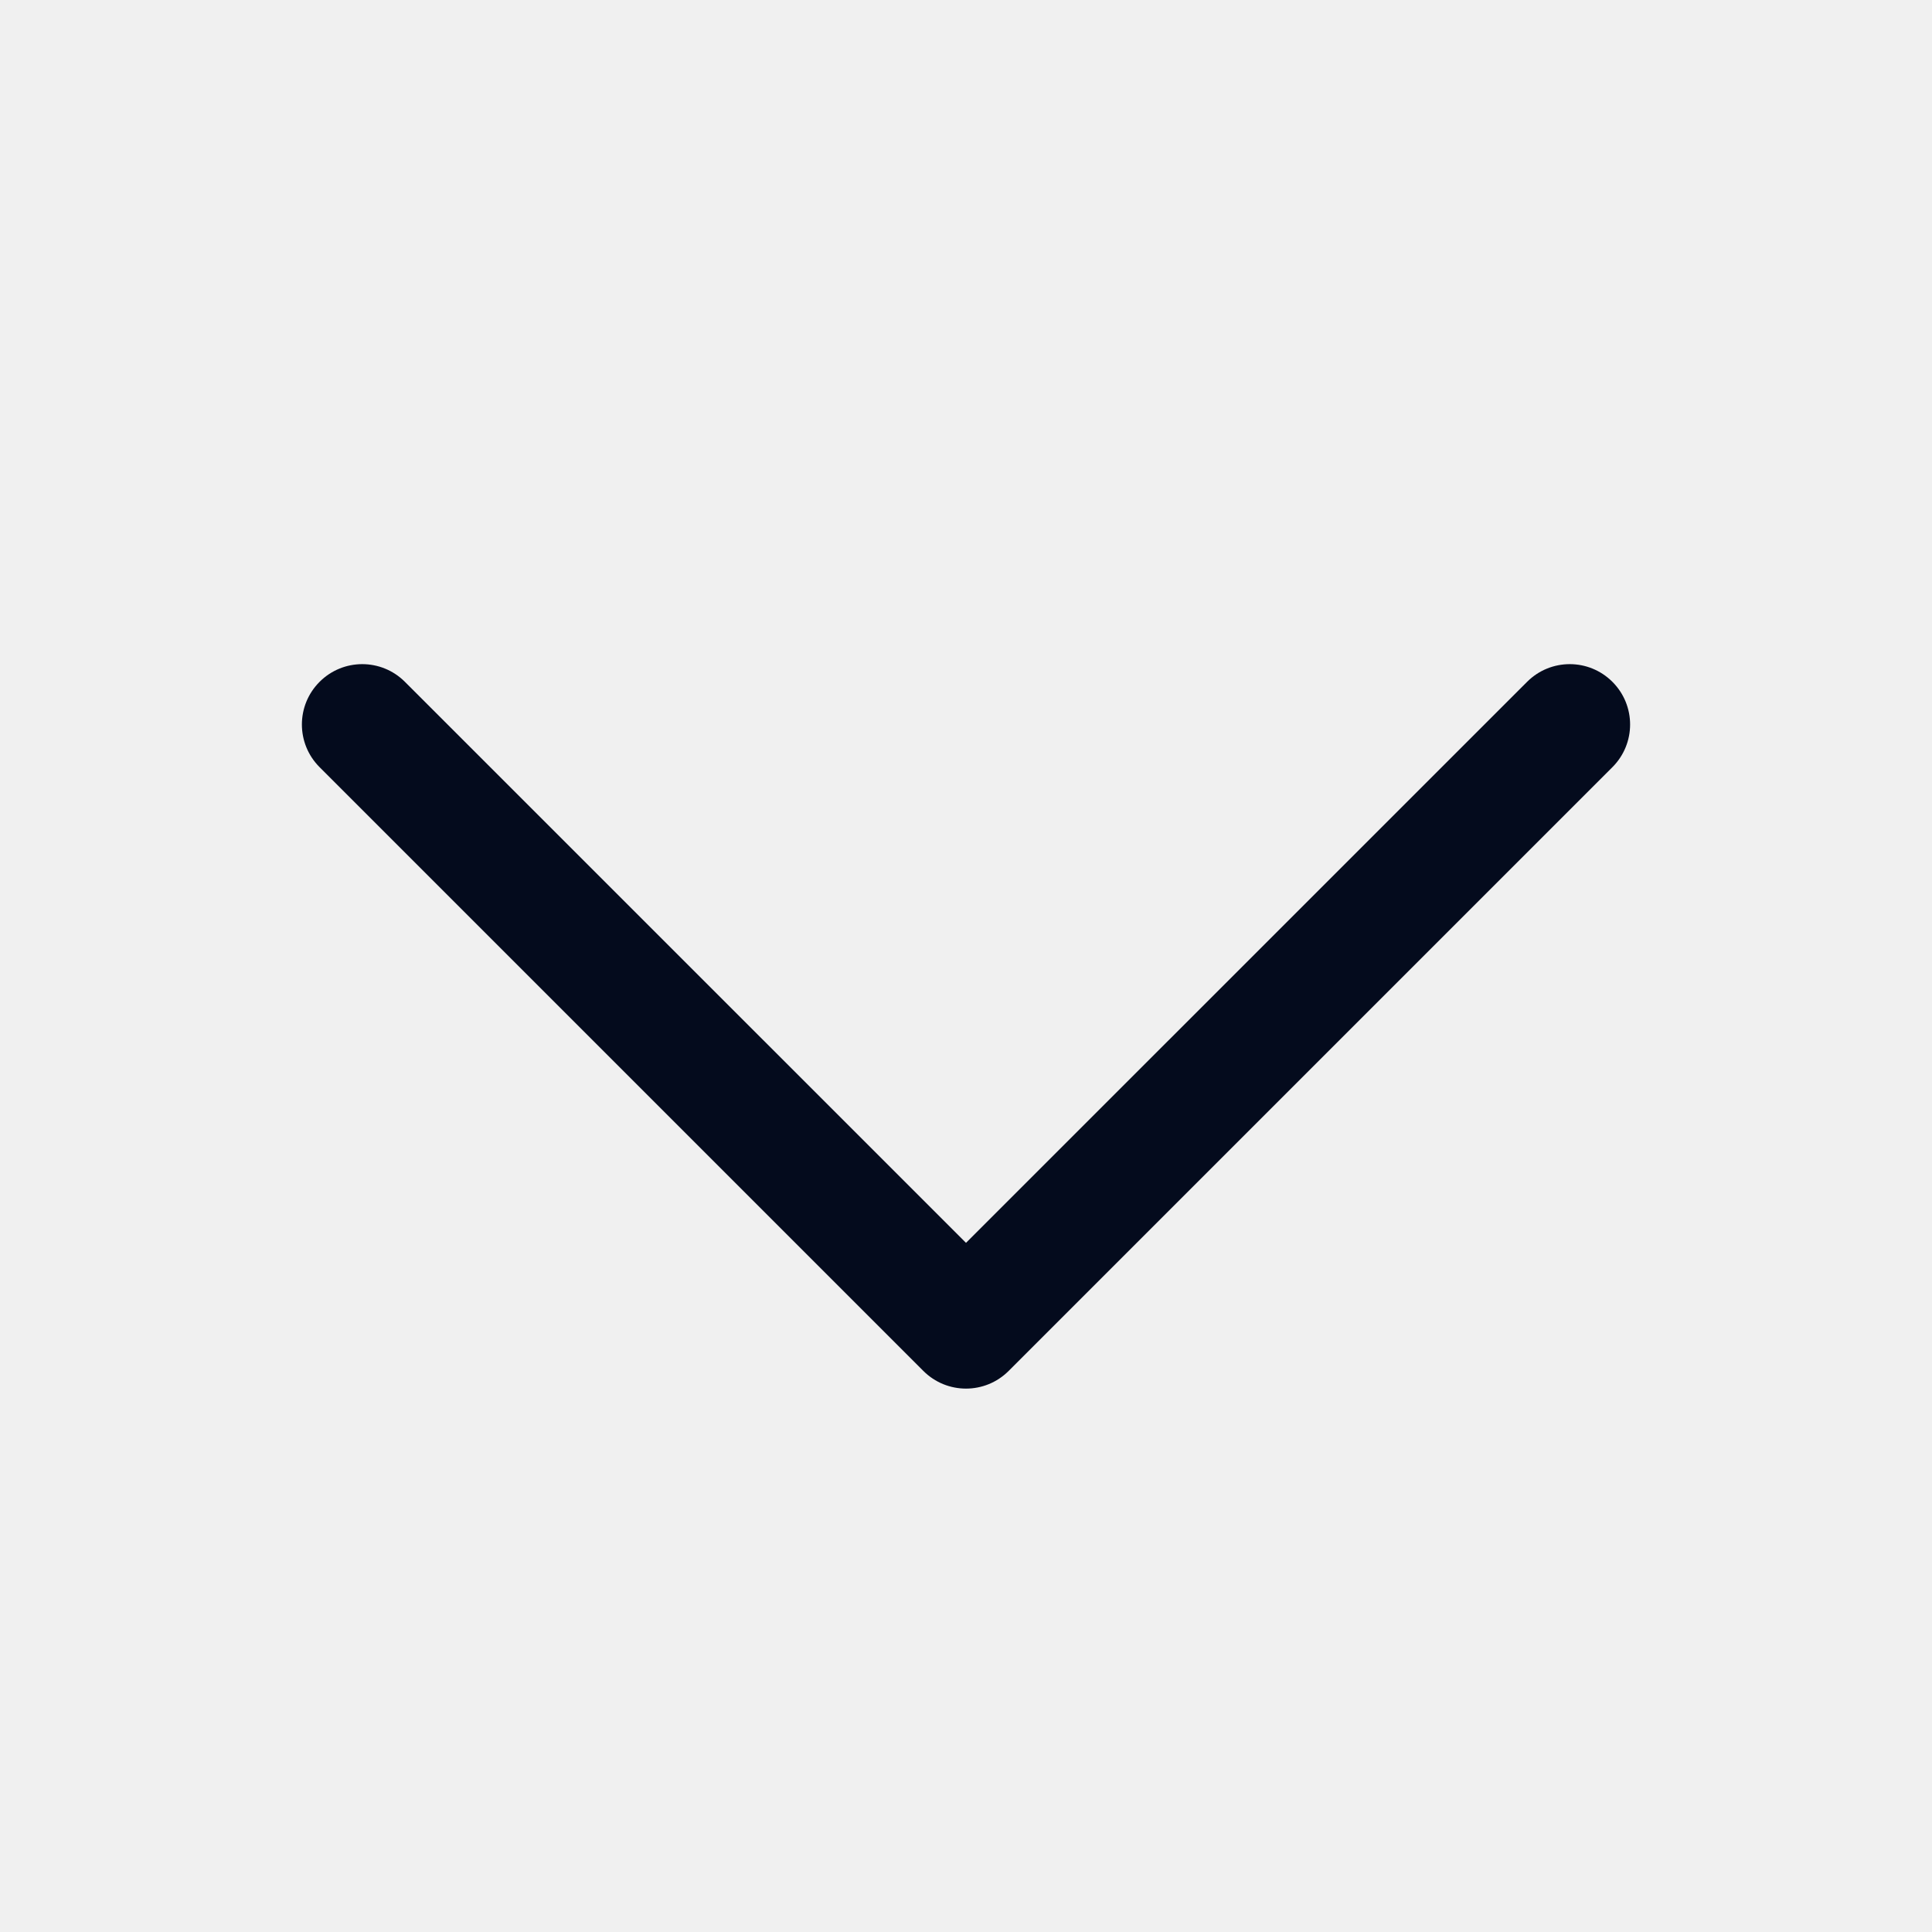
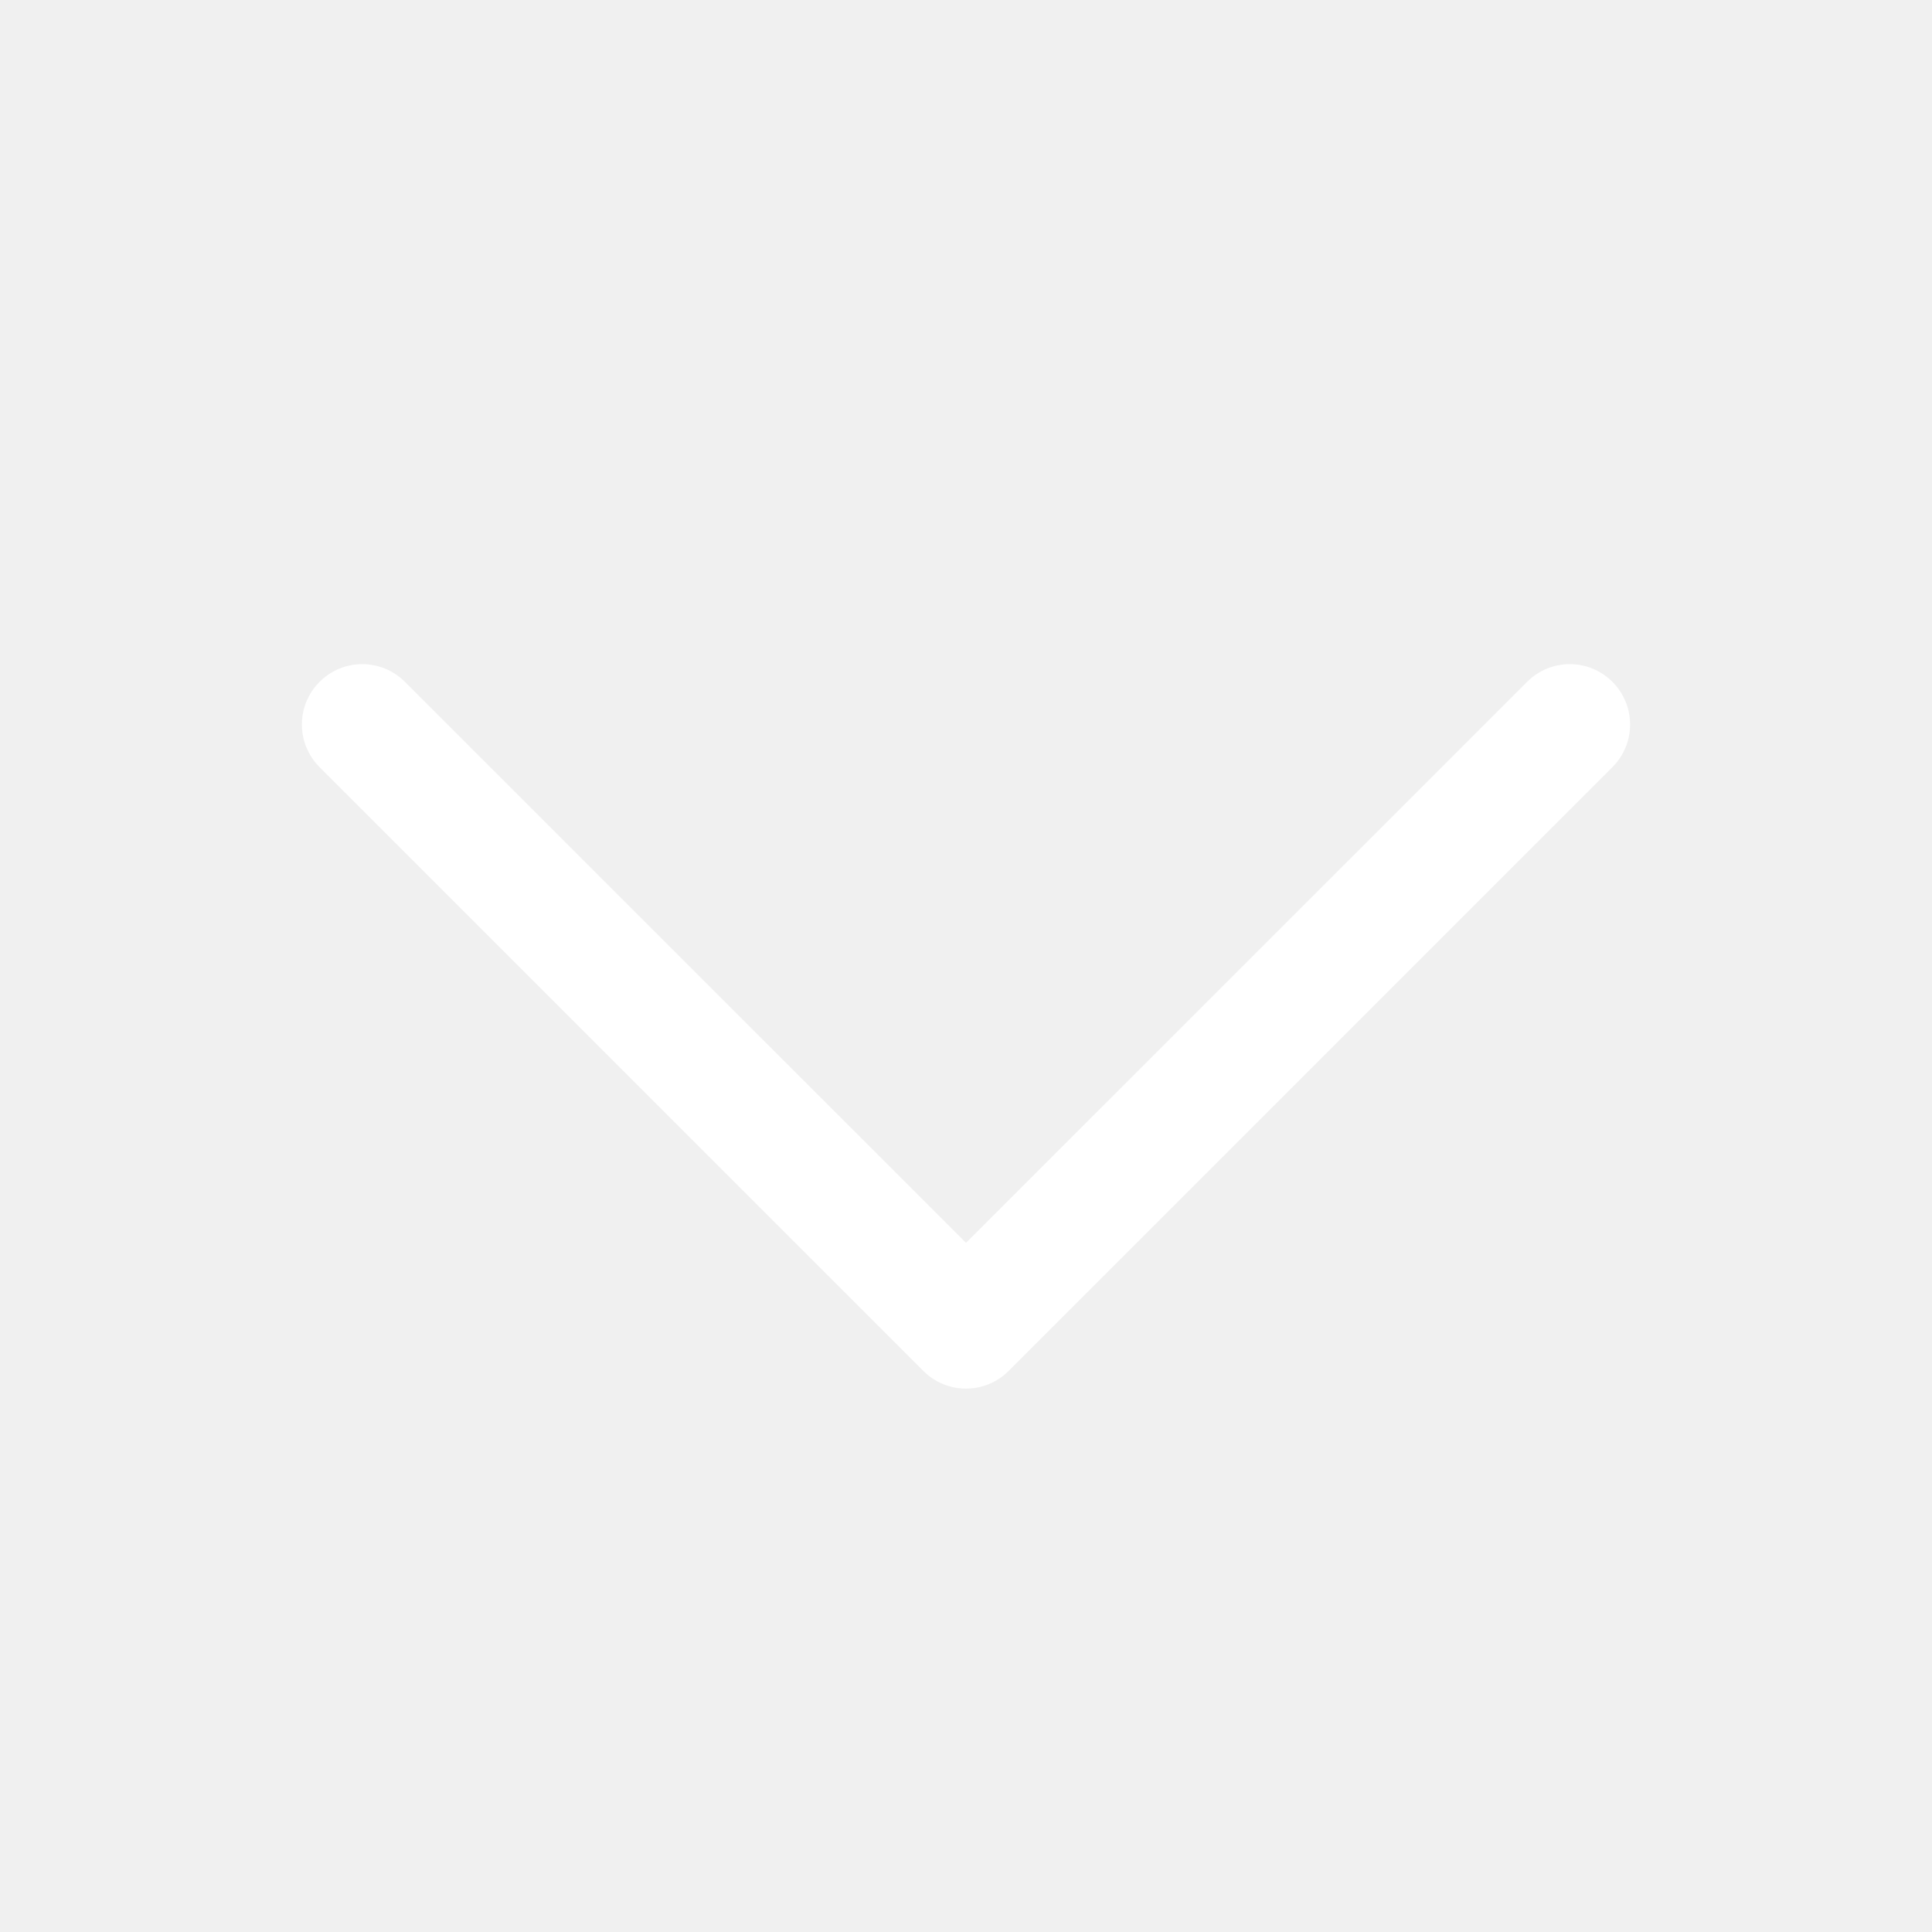
<svg xmlns="http://www.w3.org/2000/svg" width="24" height="24" viewBox="0 0 24 24" fill="none">
-   <path fill-rule="evenodd" clip-rule="evenodd" d="M3.97 8.47C4.263 8.177 4.737 8.177 5.03 8.47L12 15.439L18.97 8.47C19.263 8.177 19.737 8.177 20.03 8.47C20.323 8.763 20.323 9.237 20.03 9.53L12.53 17.03C12.237 17.323 11.763 17.323 11.47 17.03L3.97 9.53C3.677 9.237 3.677 8.763 3.97 8.47Z" fill="#040B1D" />
+   <path fill-rule="evenodd" clip-rule="evenodd" d="M3.97 8.47C4.263 8.177 4.737 8.177 5.03 8.47L12 15.439L18.97 8.47C19.263 8.177 19.737 8.177 20.03 8.47C20.323 8.763 20.323 9.237 20.03 9.53L12.53 17.03C12.237 17.323 11.763 17.323 11.47 17.03L3.97 9.53C3.677 9.237 3.677 8.763 3.97 8.47Z" fill="#fff" />
</svg>
